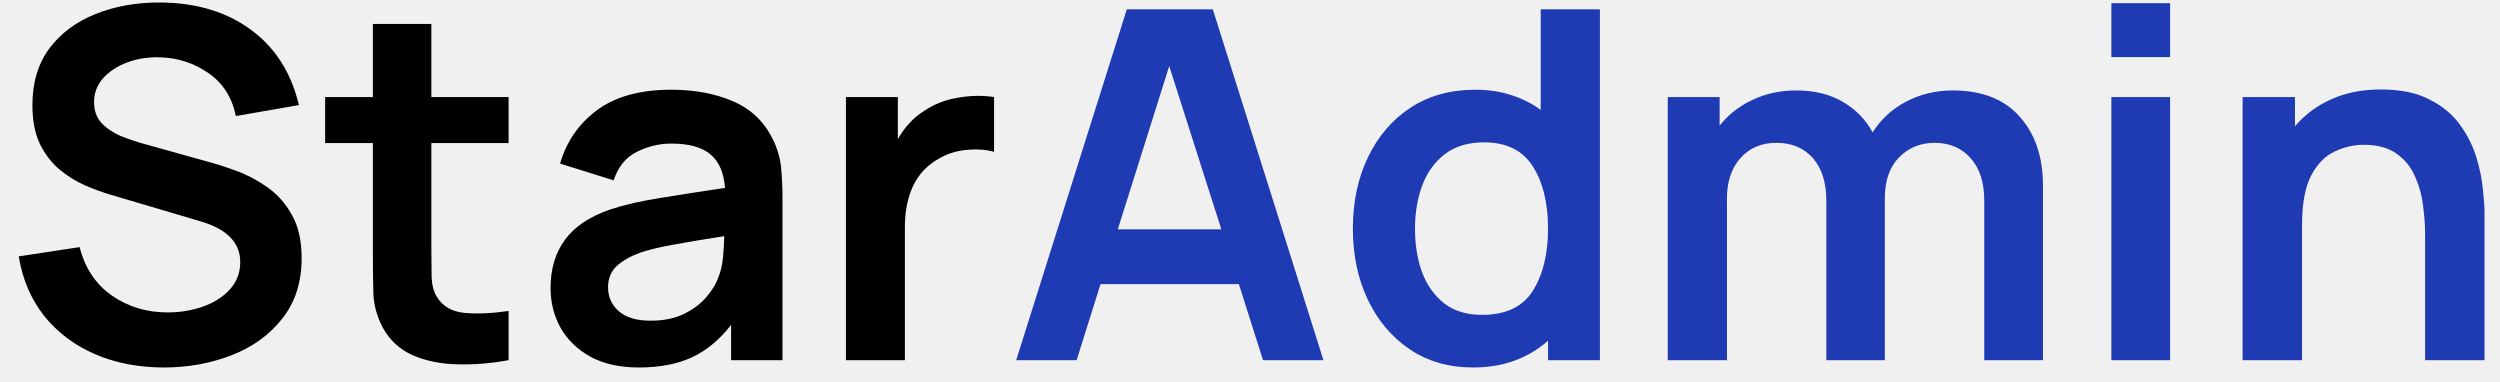
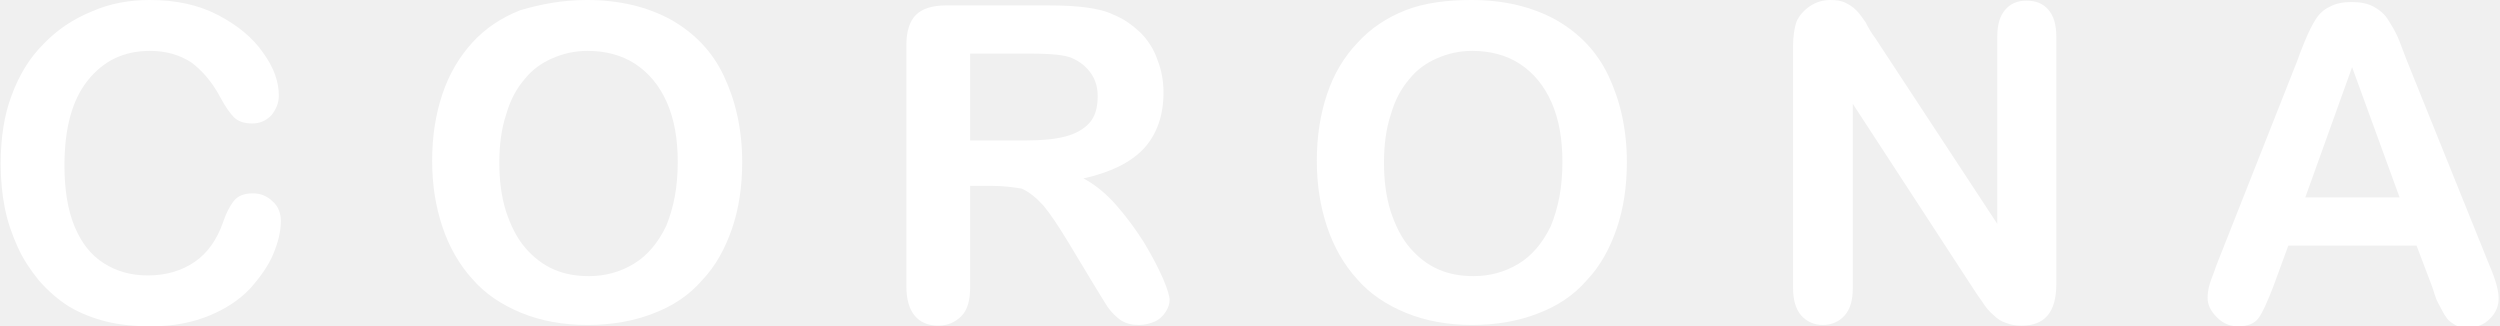
- <svg xmlns="http://www.w3.org/2000/svg" width="118" height="18" viewBox="0 0 118 18" fill="none">
-   <path d="M7.739 17.345C8.874 17.345 9.936 17.153 10.925 16.77C11.914 16.387 12.711 15.812 13.317 15.045C13.93 14.278 14.237 13.324 14.237 12.181C14.237 11.361 14.084 10.683 13.777 10.146C13.478 9.602 13.091 9.165 12.616 8.835C12.148 8.505 11.661 8.248 11.155 8.065C10.657 7.88 10.204 7.735 9.798 7.628L6.831 6.8C6.463 6.7 6.095 6.577 5.727 6.431C5.359 6.278 5.052 6.075 4.807 5.822C4.562 5.561 4.439 5.228 4.439 4.822C4.439 4.392 4.581 4.016 4.864 3.695C5.156 3.373 5.535 3.123 6.003 2.947C6.478 2.771 6.992 2.69 7.544 2.705C8.395 2.728 9.162 2.978 9.844 3.453C10.526 3.928 10.956 4.603 11.132 5.477L14.111 4.96C13.742 3.426 12.987 2.242 11.845 1.406C10.703 0.563 9.28 0.133 7.579 0.118C6.459 0.11 5.439 0.29 4.519 0.658C3.607 1.019 2.879 1.559 2.334 2.28C1.798 3.001 1.53 3.894 1.53 4.96C1.53 5.688 1.648 6.301 1.886 6.8C2.131 7.29 2.442 7.693 2.817 8.007C3.201 8.321 3.603 8.57 4.025 8.755C4.454 8.938 4.853 9.084 5.221 9.191L9.499 10.457C10.726 10.825 11.339 11.461 11.339 12.366C11.339 12.871 11.174 13.305 10.845 13.665C10.523 14.018 10.101 14.286 9.579 14.47C9.058 14.654 8.502 14.746 7.912 14.746C6.915 14.746 6.034 14.478 5.267 13.941C4.508 13.404 4.006 12.645 3.76 11.664L0.885 12.101C1.062 13.182 1.46 14.117 2.082 14.907C2.71 15.689 3.507 16.291 4.473 16.712C5.447 17.134 6.536 17.345 7.739 17.345ZM24.006 17V14.677C23.231 14.792 22.541 14.823 21.936 14.769C21.33 14.715 20.889 14.459 20.613 13.998C20.468 13.761 20.387 13.454 20.372 13.079C20.364 12.695 20.36 12.258 20.36 11.768V6.753H24.006V4.58H20.36V1.13H17.6V4.58H15.346V6.753H17.6V11.928C17.6 12.642 17.608 13.278 17.623 13.838C17.639 14.389 17.788 14.934 18.072 15.47C18.394 16.061 18.865 16.494 19.486 16.77C20.107 17.038 20.809 17.18 21.591 17.195C22.38 17.218 23.185 17.153 24.006 17ZM30.149 17.345C31.138 17.345 31.978 17.184 32.668 16.862C33.366 16.532 33.979 16.023 34.508 15.332V17H36.934V9.376C36.934 8.839 36.911 8.344 36.865 7.892C36.819 7.432 36.685 6.984 36.463 6.546C36.057 5.726 35.432 5.136 34.588 4.776C33.753 4.415 32.783 4.235 31.679 4.235C30.222 4.235 29.061 4.553 28.194 5.189C27.328 5.826 26.742 6.669 26.435 7.72L28.965 8.513C29.172 7.877 29.536 7.428 30.057 7.168C30.579 6.907 31.119 6.777 31.679 6.777C32.522 6.777 33.143 6.949 33.542 7.294C33.941 7.631 34.167 8.156 34.22 8.87C33.132 9.03 32.12 9.188 31.184 9.341C30.257 9.487 29.467 9.667 28.815 9.882C27.834 10.219 27.117 10.698 26.665 11.319C26.213 11.932 25.986 12.691 25.986 13.596C25.986 14.278 26.144 14.903 26.458 15.47C26.78 16.038 27.251 16.494 27.872 16.839C28.493 17.176 29.252 17.345 30.149 17.345ZM30.701 15.137C30.05 15.137 29.551 14.988 29.206 14.688C28.869 14.389 28.7 14.014 28.7 13.562C28.7 13.155 28.831 12.825 29.091 12.572C29.36 12.319 29.732 12.105 30.207 11.928C30.644 11.783 31.169 11.656 31.782 11.549C32.396 11.434 33.197 11.3 34.186 11.146C34.178 11.438 34.159 11.764 34.128 12.124C34.098 12.477 34.025 12.795 33.91 13.079C33.818 13.362 33.638 13.665 33.369 13.987C33.109 14.309 32.756 14.581 32.311 14.803C31.867 15.026 31.33 15.137 30.701 15.137ZM39.928 17H42.711V10.687C42.711 9.966 42.842 9.326 43.102 8.766C43.371 8.206 43.788 7.773 44.356 7.466C44.739 7.244 45.169 7.114 45.644 7.075C46.119 7.029 46.545 7.06 46.92 7.168V4.58C46.361 4.496 45.786 4.507 45.195 4.614C44.605 4.714 44.08 4.921 43.62 5.236C43.359 5.396 43.125 5.592 42.918 5.822C42.711 6.044 42.531 6.293 42.378 6.569V4.58H39.928V17Z" fill="black" />
-   <path d="M47.965 17H50.817L51.944 13.412H58.476L59.614 17H62.466L57.245 0.44H53.186L47.965 17ZM52.76 10.825L55.187 3.119L57.648 10.825H52.76ZM69.525 17.345C70.261 17.345 70.924 17.234 71.514 17.012C72.105 16.789 72.622 16.479 73.067 16.08V17H75.516V0.44H72.722V5.189C72.308 4.883 71.844 4.649 71.331 4.488C70.817 4.319 70.249 4.235 69.629 4.235C68.456 4.235 67.436 4.519 66.57 5.086C65.711 5.653 65.044 6.431 64.569 7.42C64.093 8.409 63.855 9.533 63.855 10.79C63.855 12.032 64.089 13.148 64.557 14.136C65.025 15.126 65.684 15.908 66.535 16.483C67.386 17.058 68.383 17.345 69.525 17.345ZM69.951 14.861C69.23 14.861 68.636 14.681 68.168 14.32C67.7 13.953 67.352 13.462 67.121 12.848C66.899 12.235 66.788 11.549 66.788 10.79C66.788 10.039 66.903 9.356 67.133 8.743C67.371 8.122 67.727 7.631 68.203 7.271C68.686 6.903 69.299 6.719 70.043 6.719C71.1 6.719 71.867 7.095 72.343 7.846C72.826 8.597 73.067 9.579 73.067 10.79C73.067 11.994 72.826 12.975 72.343 13.734C71.867 14.485 71.07 14.861 69.951 14.861ZM78.718 17H81.512V9.352C81.512 8.578 81.723 7.949 82.145 7.466C82.574 6.984 83.141 6.742 83.847 6.742C84.575 6.742 85.15 6.984 85.572 7.466C85.993 7.949 86.204 8.624 86.204 9.491V17H88.964V9.352C88.964 8.532 89.187 7.892 89.631 7.432C90.084 6.972 90.643 6.742 91.31 6.742C92.023 6.742 92.591 6.984 93.012 7.466C93.442 7.942 93.656 8.605 93.656 9.456V17H96.428V8.755C96.428 7.405 96.06 6.32 95.324 5.5C94.596 4.68 93.545 4.269 92.173 4.269C91.368 4.269 90.632 4.446 89.965 4.798C89.298 5.151 88.773 5.634 88.389 6.247C88.06 5.642 87.592 5.163 86.986 4.81C86.381 4.45 85.641 4.269 84.767 4.269C84.023 4.269 83.337 4.419 82.708 4.718C82.087 5.009 81.574 5.412 81.167 5.926V4.58H78.718V17ZM99.657 2.694H102.429V0.152H99.657V2.694ZM99.657 17H102.429V4.58H99.657V17ZM105.851 17H108.657V10.617C108.657 9.613 108.799 8.839 109.082 8.294C109.374 7.742 109.742 7.363 110.186 7.156C110.639 6.941 111.099 6.834 111.566 6.834C112.226 6.834 112.751 6.98 113.142 7.271C113.533 7.555 113.82 7.919 114.004 8.364C114.196 8.8 114.319 9.257 114.372 9.732C114.434 10.207 114.464 10.637 114.464 11.02V17H117.27V10.066C117.27 9.774 117.243 9.387 117.19 8.904C117.144 8.421 117.036 7.911 116.868 7.375C116.699 6.838 116.438 6.332 116.086 5.856C115.733 5.373 115.254 4.982 114.648 4.684C114.05 4.377 113.295 4.223 112.383 4.223C111.486 4.223 110.696 4.381 110.014 4.695C109.339 5.002 108.776 5.423 108.323 5.96V4.58H105.851V17Z" fill="#1F3BB3" />
+ <svg xmlns="http://www.w3.org/2000/svg" version="1.1" id="Layer_1" x="0px" y="0px" viewBox="0 0 368.5 48" style="enable-background:new 0 0 368.5 48;" xml:space="preserve">
+   <style type="text/css">
+ 	.st0{fill:#FFFFFF;}
+ </style>
+   <path class="st0" d="M41.4,32.6c0,1.5-0.4,3.1-1.1,4.8c-0.7,1.7-1.9,3.4-3.4,5.1c-1.6,1.7-3.6,3-6,4c-2.4,1-5.3,1.6-8.5,1.6  c-2.4,0-4.7-0.2-6.7-0.7c-2-0.5-3.8-1.2-5.5-2.2c-1.6-1-3.1-2.3-4.5-3.9c-1.2-1.5-2.3-3.1-3.1-4.9s-1.5-3.7-1.9-5.8  c-0.4-2-0.6-4.2-0.6-6.5c0-3.7,0.5-7.1,1.6-10c1.1-3,2.6-5.5,4.7-7.6c2-2.1,4.4-3.7,7.1-4.8C16.2,0.5,19.1,0,22.1,0  c3.8,0,7.1,0.7,10,2.2s5.2,3.4,6.7,5.6c1.6,2.2,2.3,4.3,2.3,6.3c0,1.1-0.4,2-1.1,2.9c-0.8,0.8-1.7,1.2-2.8,1.2  c-1.2,0-2.1-0.3-2.7-0.9c-0.6-0.6-1.3-1.6-2-2.9c-1.2-2.3-2.7-4-4.3-5.2c-1.7-1.1-3.7-1.7-6.1-1.7c-3.9,0-6.9,1.5-9.2,4.4  c-2.3,2.9-3.4,7.1-3.4,12.5c0,3.6,0.5,6.6,1.5,9c1,2.4,2.4,4.2,4.3,5.4c1.9,1.2,4,1.8,6.5,1.8c2.7,0,5-0.7,6.9-2s3.3-3.3,4.2-5.9  c0.4-1.2,0.9-2.2,1.5-3c0.6-0.8,1.5-1.2,2.9-1.2c1.1,0,2.1,0.4,2.9,1.2C41,30.4,41.4,31.4,41.4,32.6z" />
+   <path class="st0" d="M86.5,0c4.8,0,8.9,1,12.4,2.9c3.5,2,6.1,4.7,7.8,8.3s2.7,7.8,2.7,12.7c0,3.6-0.5,6.9-1.5,9.8  c-1,2.9-2.4,5.5-4.4,7.6c-1.9,2.2-4.3,3.8-7.2,4.9c-2.8,1.1-6.1,1.7-9.7,1.7c-3.6,0-6.9-0.6-9.8-1.8c-2.9-1.2-5.3-2.8-7.2-5  c-1.9-2.1-3.4-4.7-4.4-7.7c-1-3-1.5-6.2-1.5-9.7c0-3.6,0.5-6.8,1.5-9.8c1-3,2.5-5.5,4.4-7.6c1.9-2.1,4.3-3.7,7.1-4.8  C79.8,0.6,82.9,0,86.5,0z M99.9,23.9c0-3.4-0.5-6.3-1.6-8.8c-1.1-2.5-2.7-4.4-4.7-5.7c-2-1.3-4.4-1.9-7-1.9c-1.9,0-3.6,0.4-5.2,1.1  s-3,1.7-4.1,3.1c-1.2,1.4-2.1,3.1-2.7,5.2c-0.7,2.1-1,4.5-1,7.1c0,2.6,0.3,5,1,7.2c0.7,2.1,1.6,3.9,2.8,5.3c1.2,1.4,2.6,2.5,4.2,3.2  c1.6,0.7,3.3,1,5.2,1c2.4,0,4.6-0.6,6.6-1.8c2-1.2,3.6-3.1,4.8-5.6C99.3,30.6,99.9,27.6,99.9,23.9z" />
+   <path class="st0" d="M146.3,27.4H143v14.9c0,2-0.4,3.4-1.3,4.3c-0.9,0.9-2,1.4-3.4,1.4c-1.5,0-2.7-0.5-3.5-1.5  c-0.8-1-1.2-2.4-1.2-4.3V6.6c0-2,0.5-3.5,1.4-4.4c0.9-0.9,2.4-1.4,4.4-1.4h15.3c2.1,0,3.9,0.1,5.4,0.3c1.5,0.2,2.9,0.5,4.1,1.1  c1.5,0.6,2.7,1.5,3.9,2.6c1.1,1.1,2,2.5,2.5,4c0.6,1.5,0.9,3.1,0.9,4.8c0,3.5-1,6.2-2.9,8.3c-2,2.1-4.9,3.5-8.9,4.4  c1.7,0.9,3.3,2.2,4.8,3.9c1.5,1.7,2.9,3.6,4.1,5.5c1.2,2,2.1,3.7,2.8,5.3c0.7,1.6,1,2.7,1,3.2c0,0.6-0.2,1.2-0.6,1.8  c-0.4,0.6-0.9,1.1-1.6,1.4c-0.7,0.3-1.5,0.5-2.3,0.5c-1.1,0-1.9-0.2-2.7-0.7c-0.7-0.5-1.3-1.1-1.9-1.9c-0.5-0.8-1.2-1.9-2.1-3.4  l-3.8-6.3c-1.4-2.3-2.6-4.1-3.6-5.3c-1.1-1.2-2.1-2-3.2-2.5C149.3,27.6,148,27.4,146.3,27.4z M151.7,7.9H143v12.8h8.4  c2.3,0,4.2-0.2,5.7-0.6c1.5-0.4,2.7-1.1,3.5-2c0.8-0.9,1.2-2.2,1.2-3.9c0-1.3-0.3-2.4-1-3.4c-0.7-1-1.6-1.7-2.7-2.2  C157.1,8.1,154.9,7.9,151.7,7.9z" />
+   <path class="st0" d="M216.9,0c4.8,0,8.9,1,12.4,2.9c3.5,2,6.1,4.7,7.8,8.3s2.7,7.8,2.7,12.7c0,3.6-0.5,6.9-1.5,9.8  c-1,2.9-2.4,5.5-4.4,7.6c-1.9,2.2-4.3,3.8-7.2,4.9c-2.8,1.1-6.1,1.7-9.7,1.7c-3.6,0-6.9-0.6-9.8-1.8s-5.3-2.8-7.2-5  c-1.9-2.1-3.4-4.7-4.4-7.7c-1-3-1.5-6.2-1.5-9.7c0-3.6,0.5-6.8,1.5-9.8s2.5-5.5,4.5-7.6c1.9-2.1,4.3-3.7,7.1-4.8S213.4,0,216.9,0z   M230.3,23.9c0-3.4-0.5-6.3-1.6-8.8c-1.1-2.5-2.7-4.4-4.7-5.7c-2-1.3-4.4-1.9-7-1.9c-1.9,0-3.6,0.4-5.2,1.1s-3,1.7-4.1,3.1  c-1.2,1.4-2.1,3.1-2.7,5.2c-0.7,2.1-1,4.5-1,7.1c0,2.6,0.3,5,1,7.2c0.7,2.1,1.6,3.9,2.8,5.3c1.2,1.4,2.6,2.5,4.2,3.2s3.3,1,5.2,1  c2.4,0,4.6-0.6,6.6-1.8c2-1.2,3.6-3.1,4.8-5.6C229.7,30.6,230.3,27.6,230.3,23.9z" />
+   <path class="st0" d="M276.4,5.6L294.4,33V5.4c0-1.8,0.4-3.1,1.2-4c0.8-0.9,1.8-1.3,3.1-1.3c1.4,0,2.4,0.4,3.2,1.3  c0.8,0.9,1.2,2.2,1.2,4v36.5c0,4.1-1.7,6.1-5.1,6.1c-0.8,0-1.6-0.1-2.3-0.4c-0.7-0.2-1.3-0.6-1.9-1.2c-0.6-0.5-1.1-1.1-1.6-1.9  c-0.5-0.7-1-1.4-1.5-2.2l-17.6-27v27.2c0,1.8-0.4,3.1-1.2,4c-0.8,0.9-1.9,1.4-3.2,1.4c-1.3,0-2.4-0.5-3.2-1.4  c-0.8-0.9-1.2-2.3-1.2-4V6.8c0-1.5,0.2-2.7,0.5-3.6c0.4-0.9,1.1-1.7,2-2.3c0.9-0.6,1.9-0.9,3-0.9c0.8,0,1.6,0.1,2.2,0.4  s1.1,0.6,1.6,1.1c0.5,0.5,0.9,1.1,1.4,1.8C275.4,4.1,275.8,4.8,276.4,5.6z" />
+   <path class="st0" d="M358.4,42l-2.2-5.8h-18.9l-2.2,6c-0.9,2.3-1.6,3.9-2.2,4.7c-0.6,0.8-1.6,1.2-3,1.2c-1.2,0-2.2-0.4-3.1-1.3  c-0.9-0.9-1.4-1.8-1.4-2.9c0-0.6,0.1-1.3,0.3-2s0.6-1.6,1-2.8l11.9-30.1c0.3-0.9,0.7-1.9,1.2-3.1c0.5-1.2,1-2.2,1.5-3  c0.5-0.8,1.2-1.5,2.1-1.9c0.9-0.5,2-0.7,3.2-0.7c1.3,0,2.4,0.2,3.3,0.7s1.6,1.1,2.1,1.9c0.5,0.8,1,1.6,1.4,2.5  c0.4,0.9,0.8,2.1,1.4,3.6l12.1,30c1,2.3,1.4,3.9,1.4,5c0,1.1-0.4,2.1-1.3,3c-0.9,0.9-2,1.3-3.2,1.3c-0.7,0-1.4-0.1-1.9-0.4  c-0.5-0.3-1-0.6-1.3-1.1c-0.4-0.5-0.7-1.2-1.2-2.1S358.7,42.7,358.4,42z M339.8,29.1h13.9l-7-19.2L339.8,29.1z" />
</svg>
